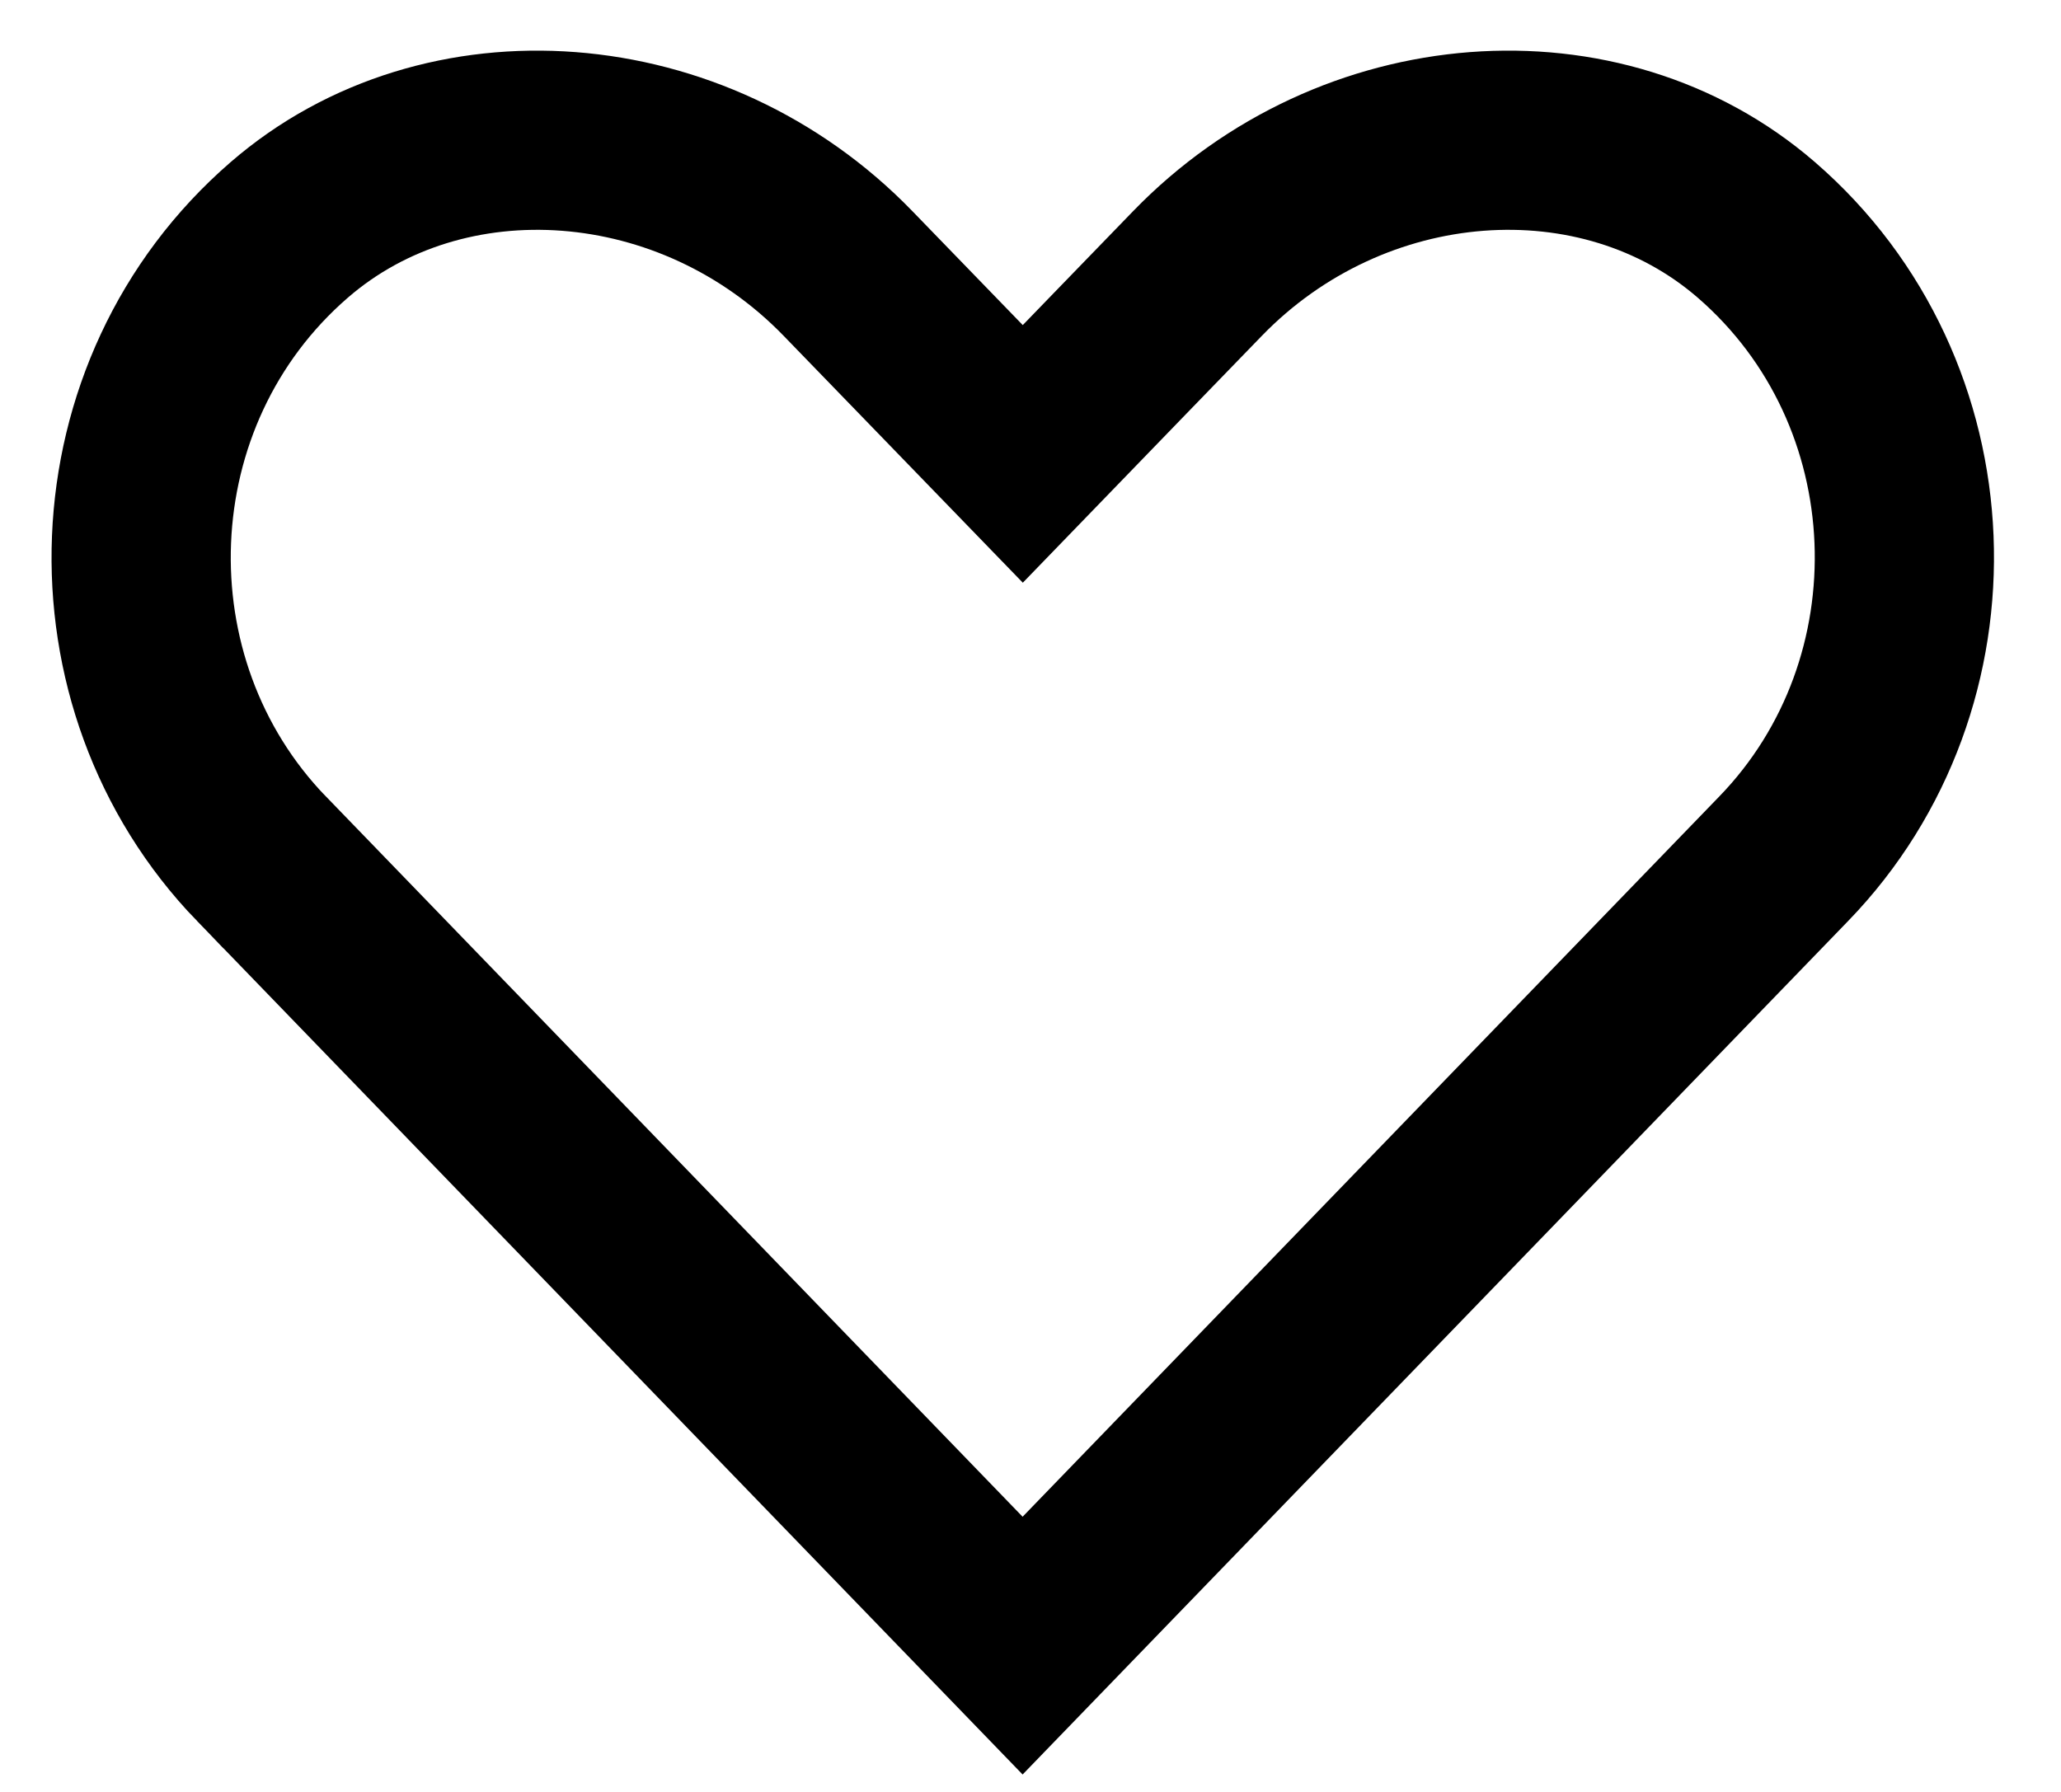
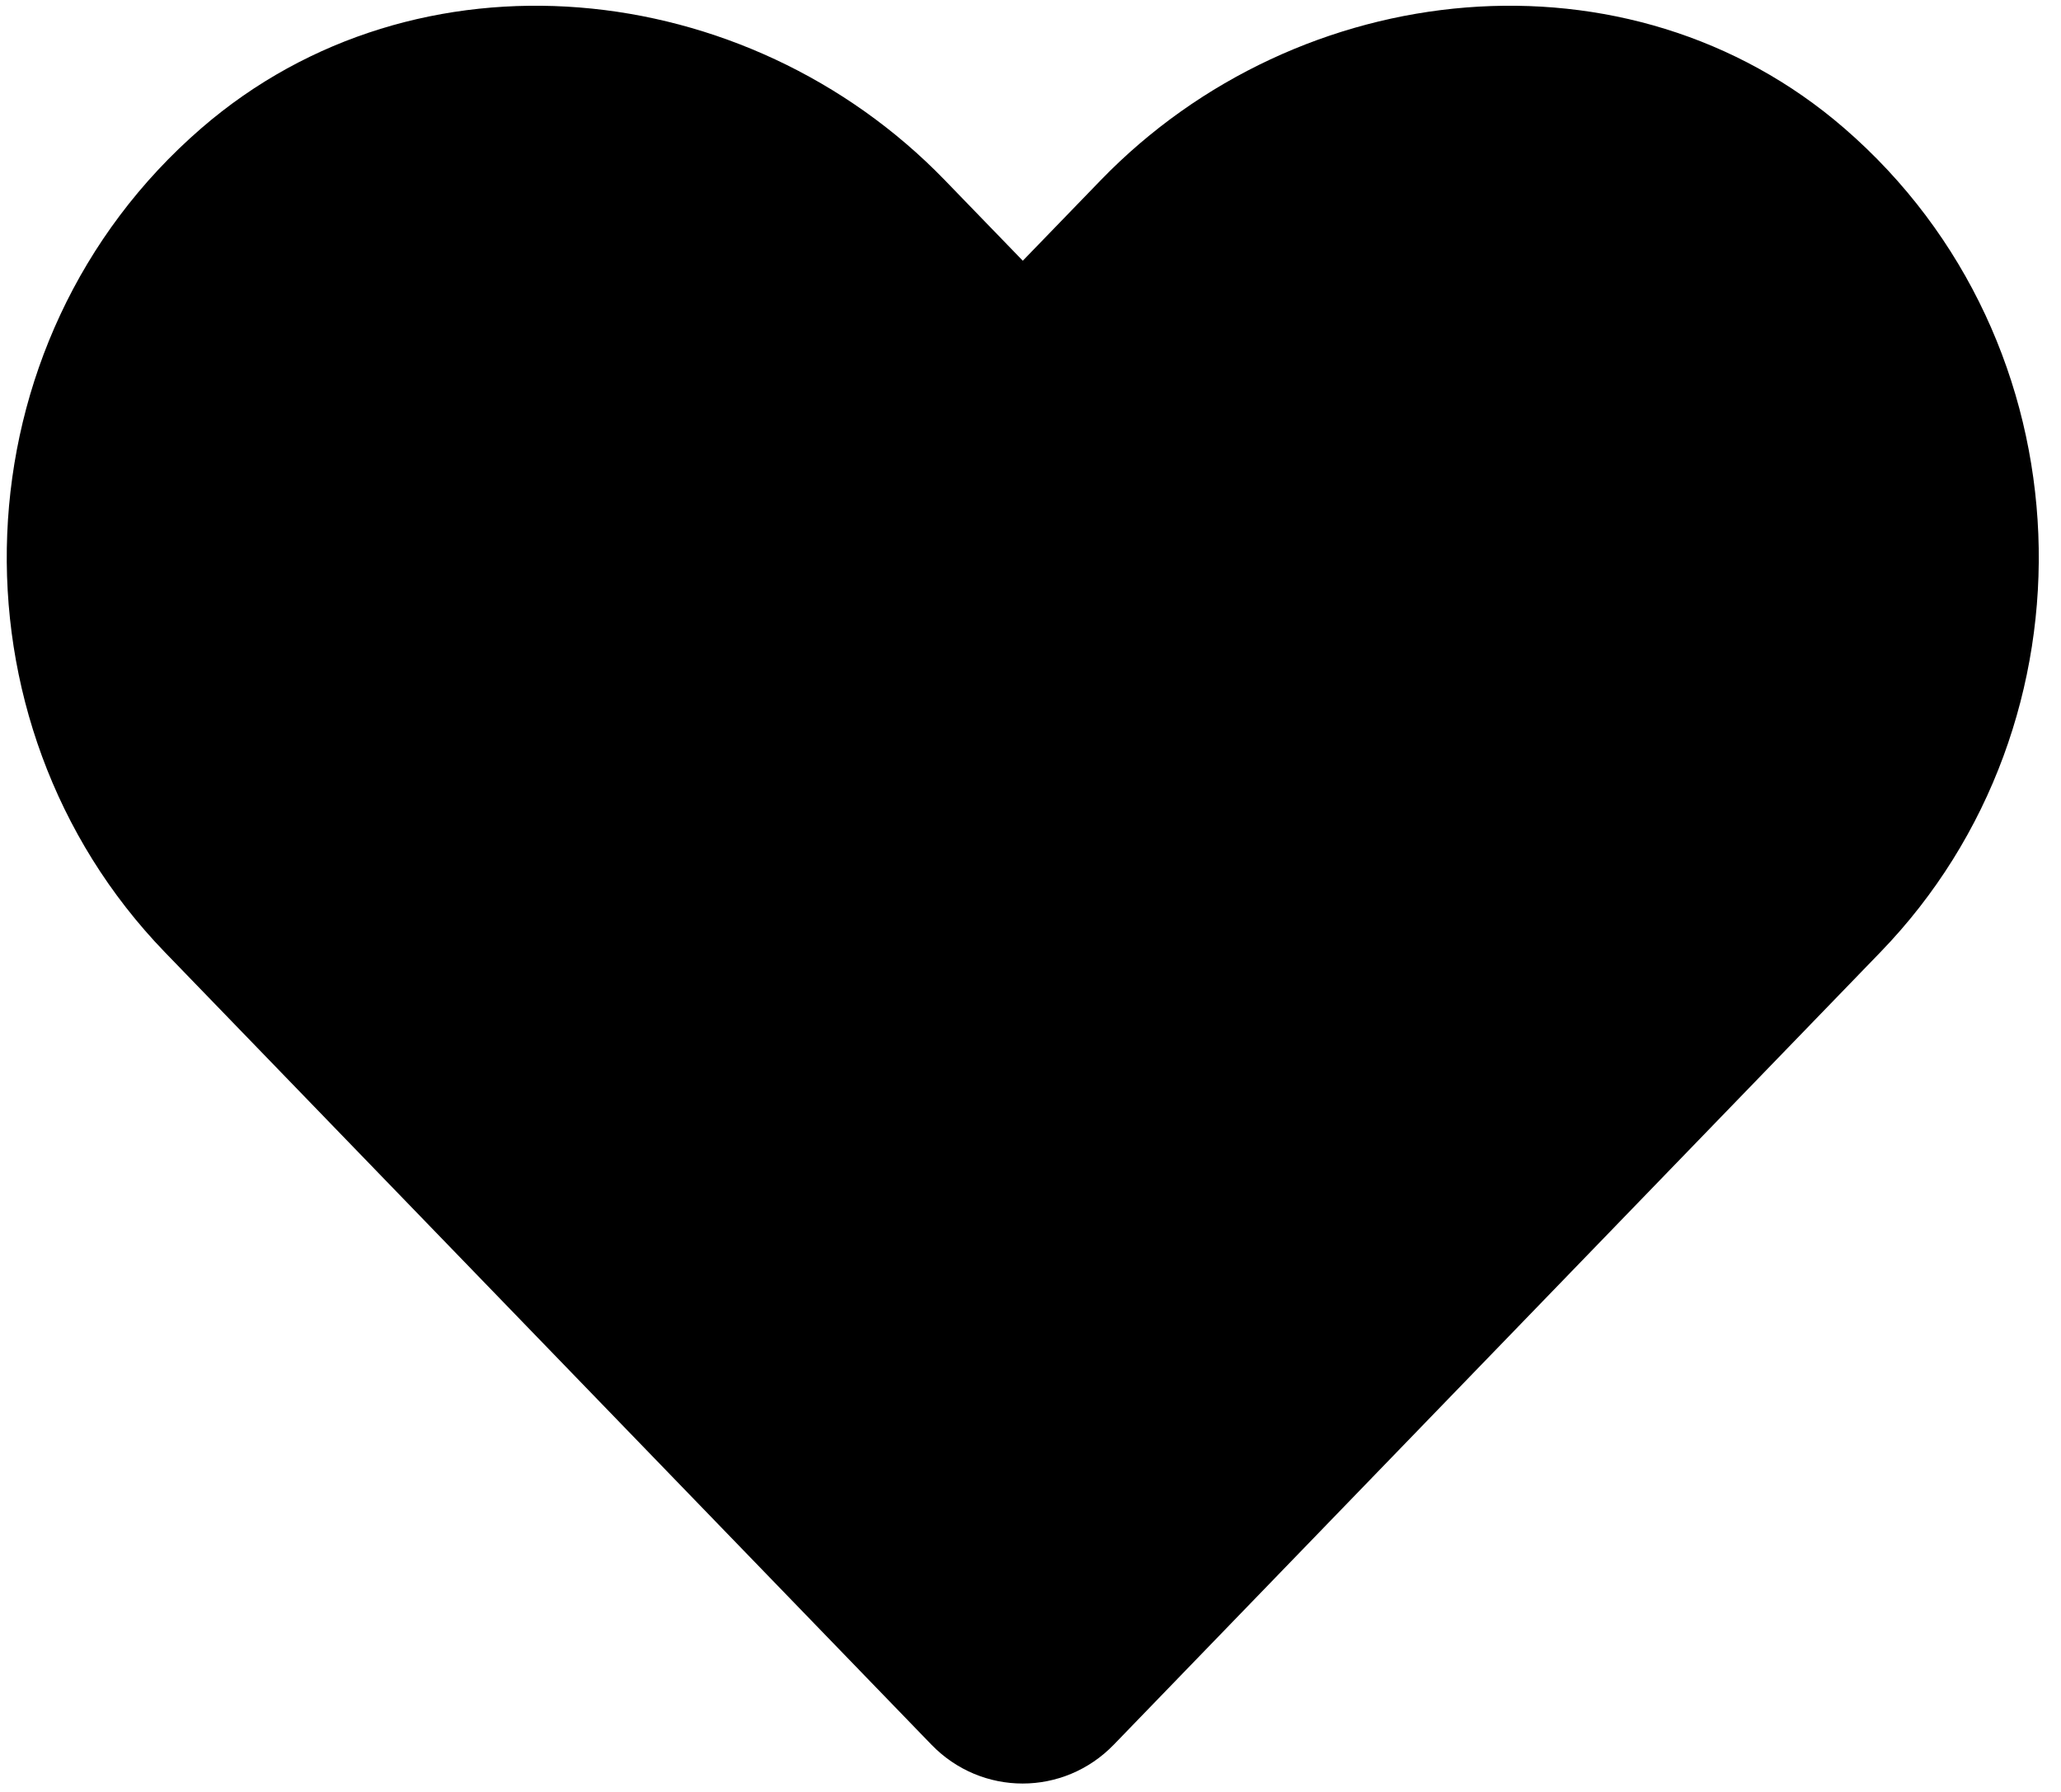
<svg xmlns="http://www.w3.org/2000/svg" width="23" height="20" viewBox="0 0 23 20" fill="none">
-   <path d="M19.907 9.583L19.906 9.584L11.412 18.367L2.918 9.584C2.918 9.584 2.917 9.584 2.917 9.584C1.027 7.627 1.136 4.376 3.229 2.565C4.958 1.068 7.737 1.269 9.464 3.053L9.464 3.053L10.336 3.953L11.414 5.066L12.491 3.953L13.363 3.053L13.363 3.053C15.091 1.269 17.869 1.068 19.599 2.565C21.692 4.376 21.801 7.626 19.907 9.583ZM11.352 18.429C11.352 18.429 11.352 18.429 11.352 18.429L11.352 18.429L11.352 18.429ZM11.472 18.429C11.472 18.429 11.472 18.429 11.472 18.429L11.472 18.429L11.472 18.429Z" stroke="currentColor" stroke-width="2" />
+   <path d="M20.985 10.627L12.43 19.472C11.87 20.051 10.954 20.051 10.394 19.472L1.839 10.627C-0.642 8.059 -0.505 3.813 2.247 1.431C4.651 -0.65 8.33 -0.274 10.542 2.009L11.414 2.91L12.286 2.009C14.498 -0.274 18.177 -0.65 20.581 1.431C23.333 3.813 23.47 8.059 20.985 10.627Z" fill="currentColor" />
</svg>
